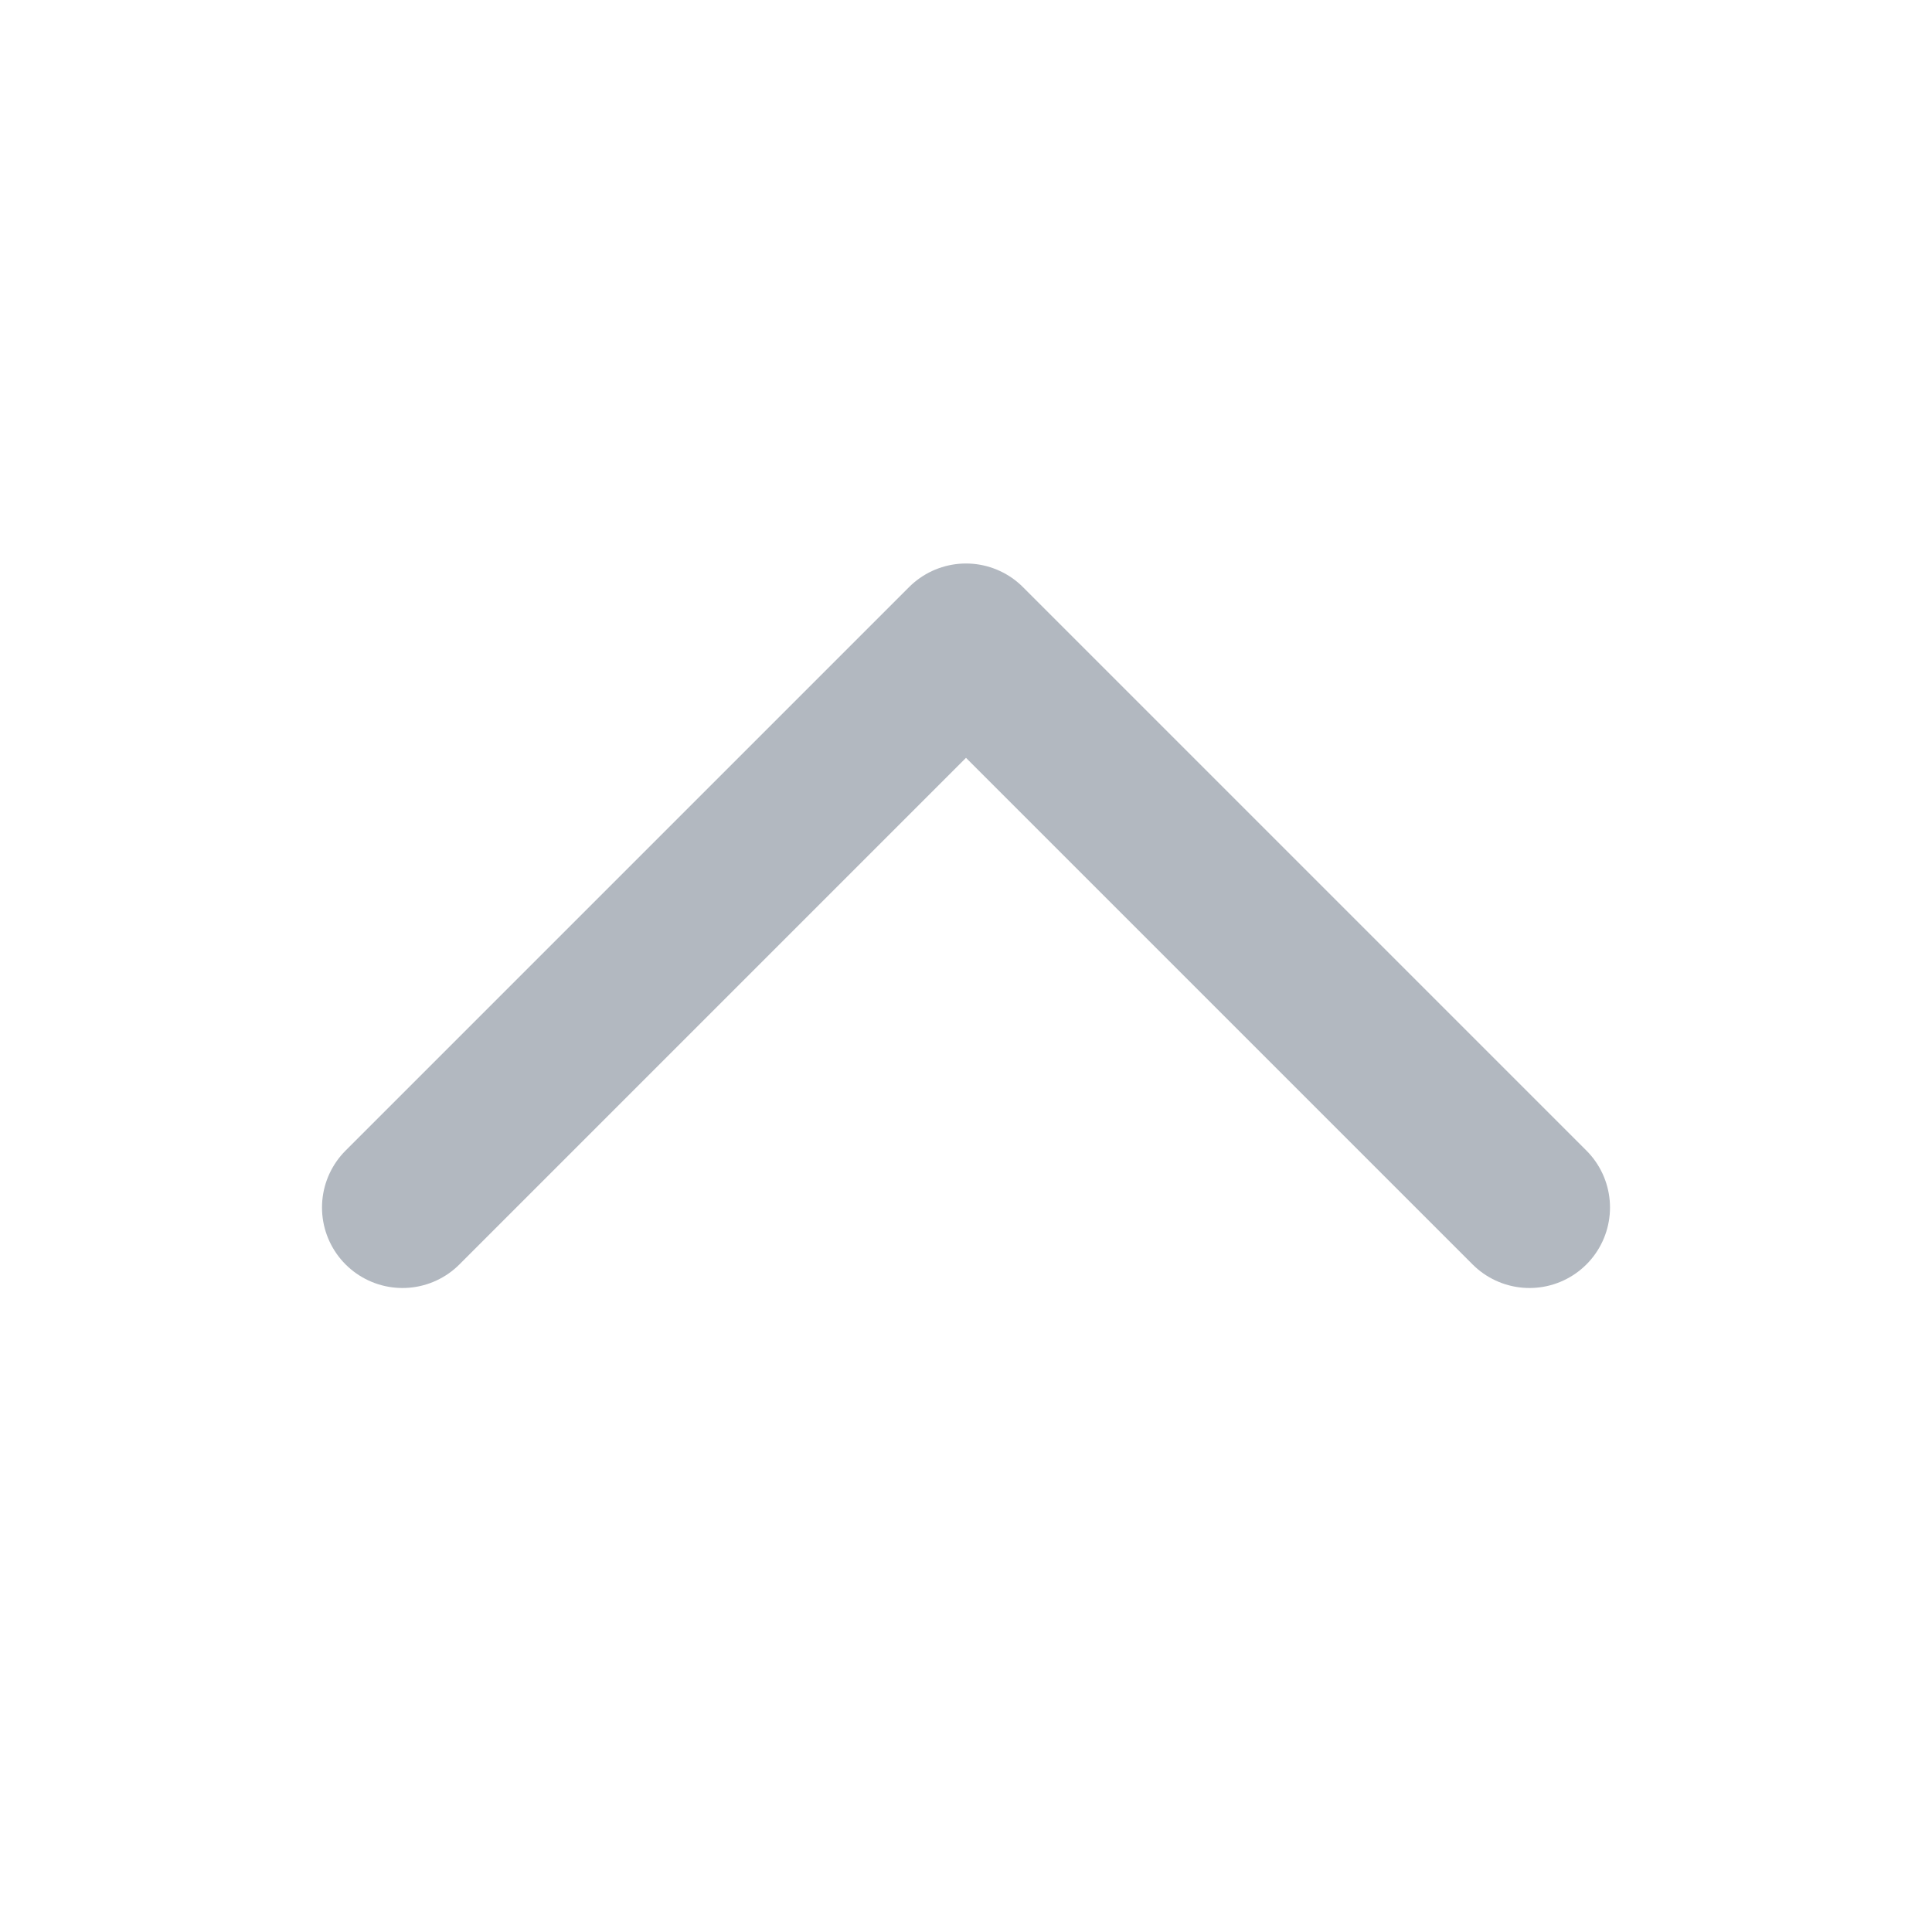
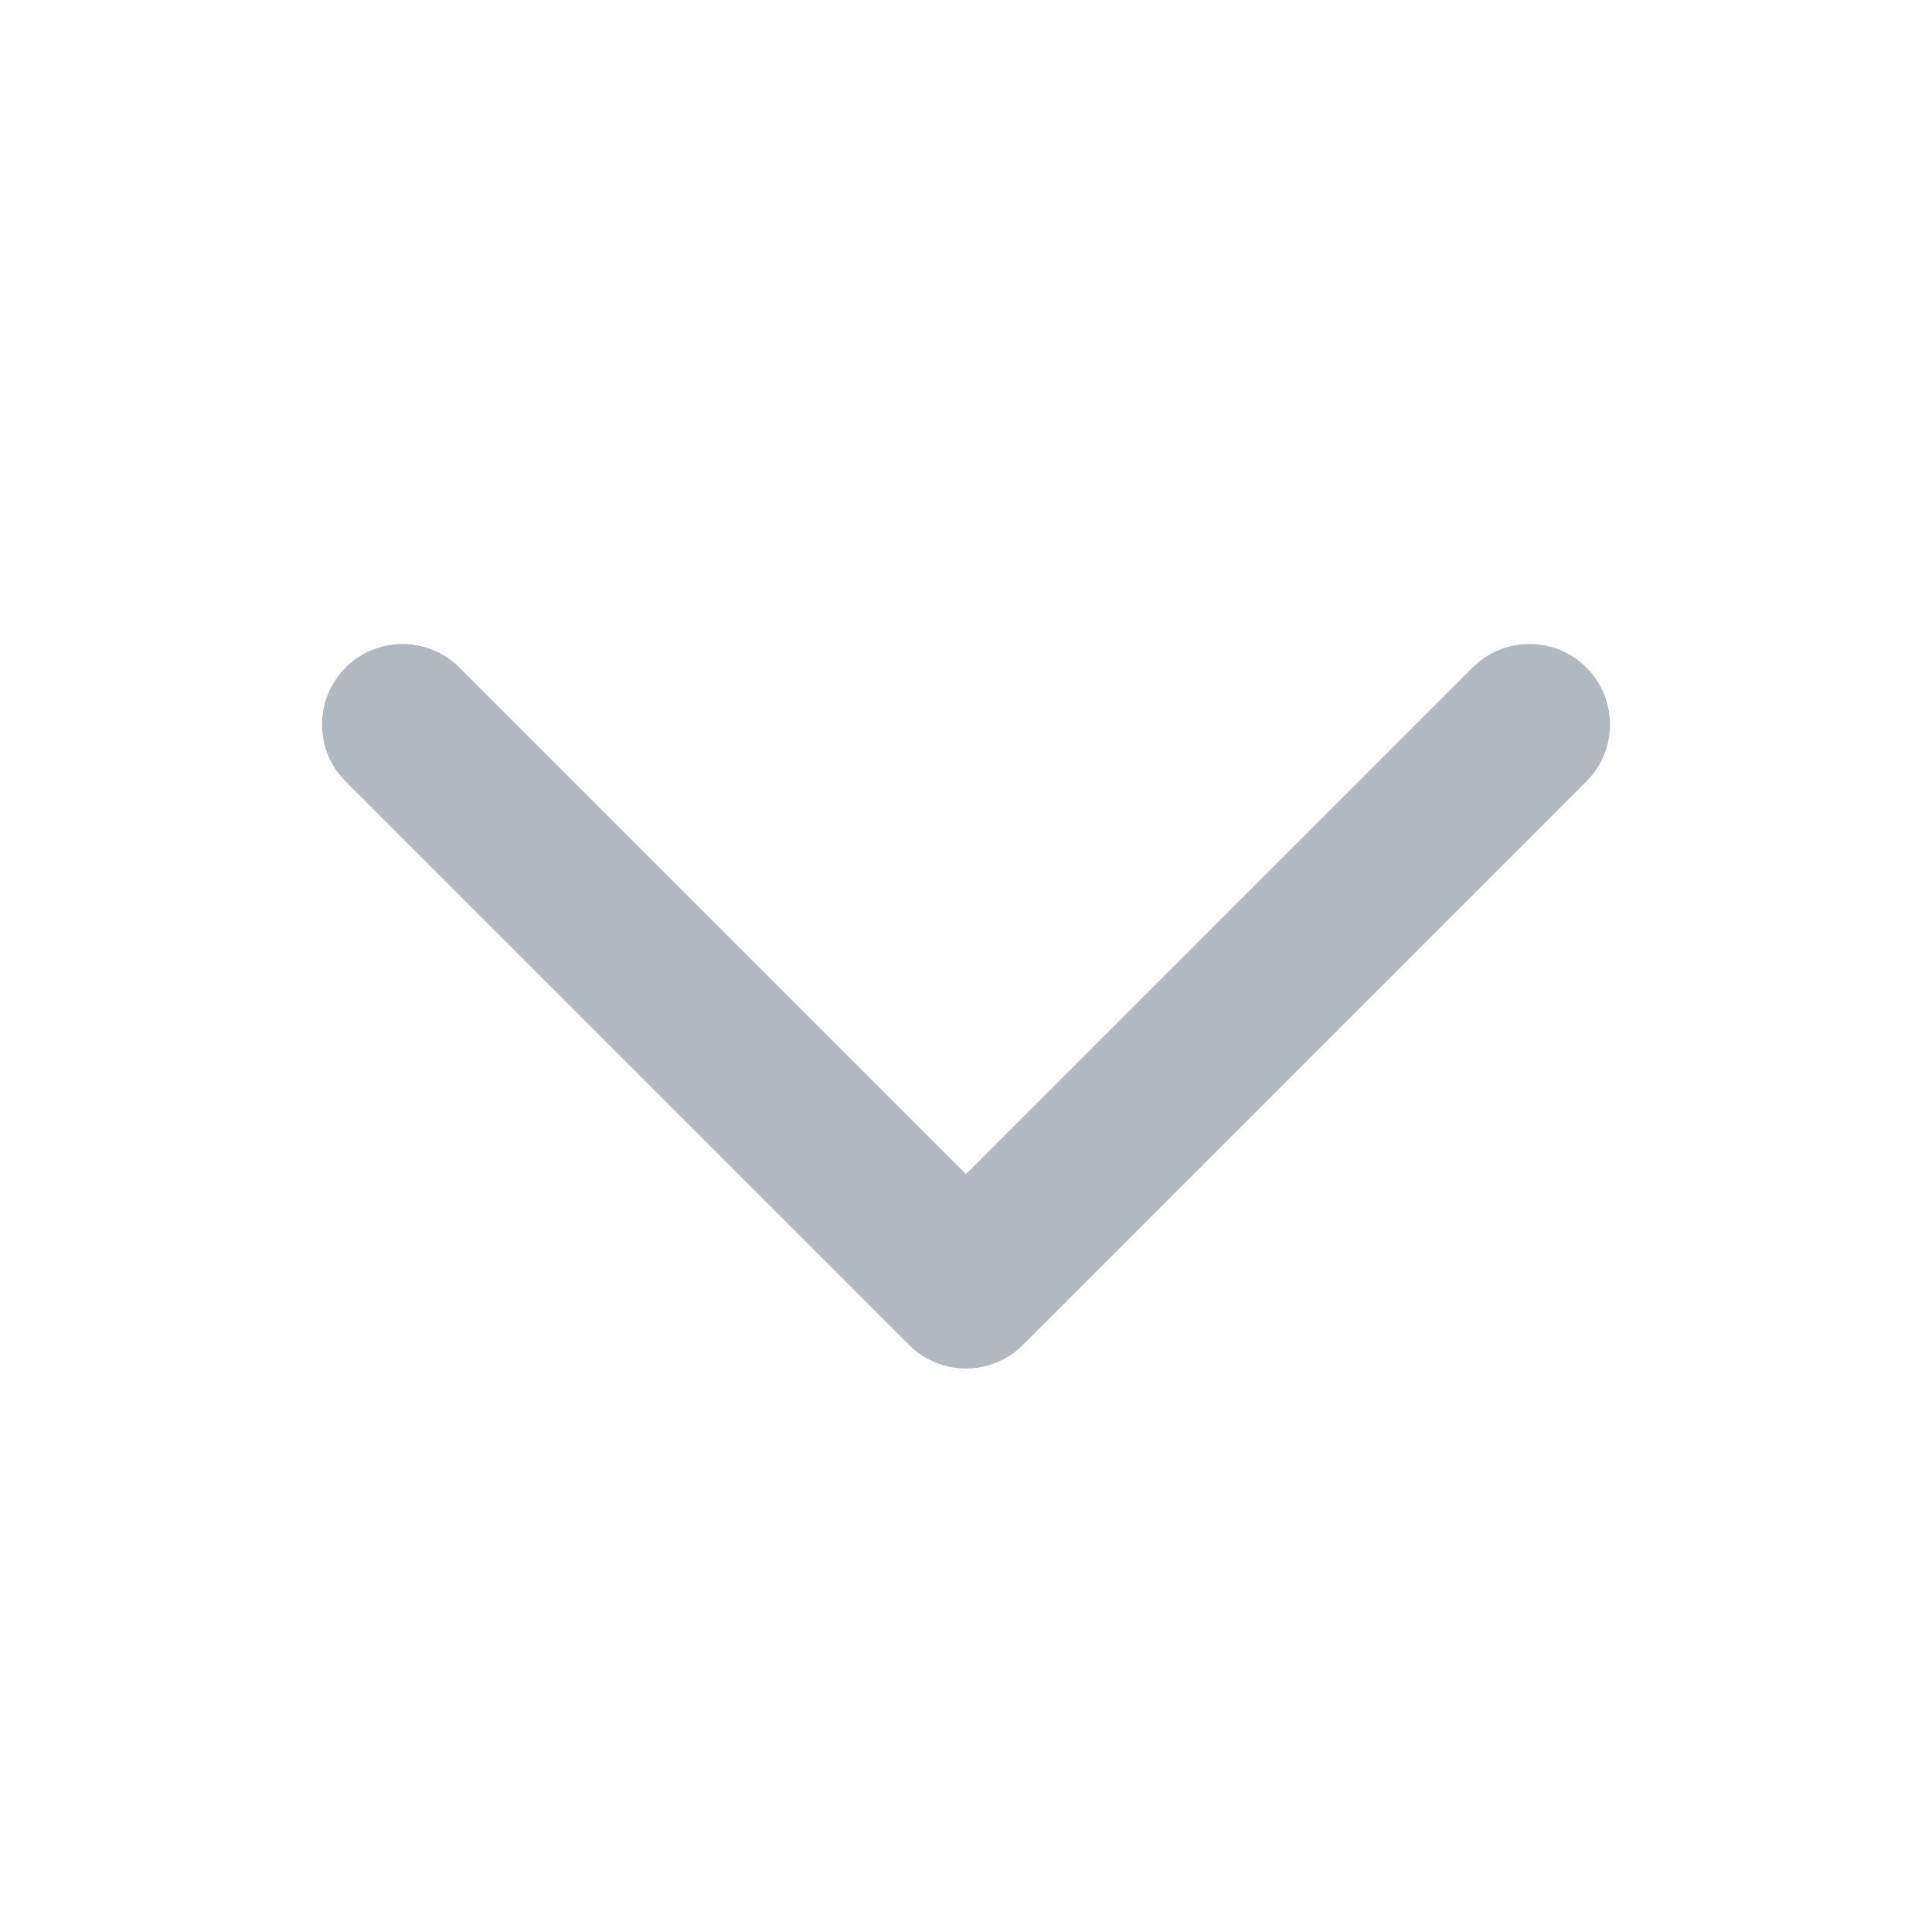
<svg xmlns="http://www.w3.org/2000/svg" width="24" height="24" viewBox="0 0 24 24" fill="none">
-   <path d="M19 15L12 8L5 15" stroke="#B2B8C0" stroke-width="2" stroke-linecap="round" stroke-linejoin="round" />
+   <path d="M19 9L12 16L5 9" stroke="#B2B8C0" stroke-width="2" stroke-linecap="round" stroke-linejoin="round" />
</svg>
